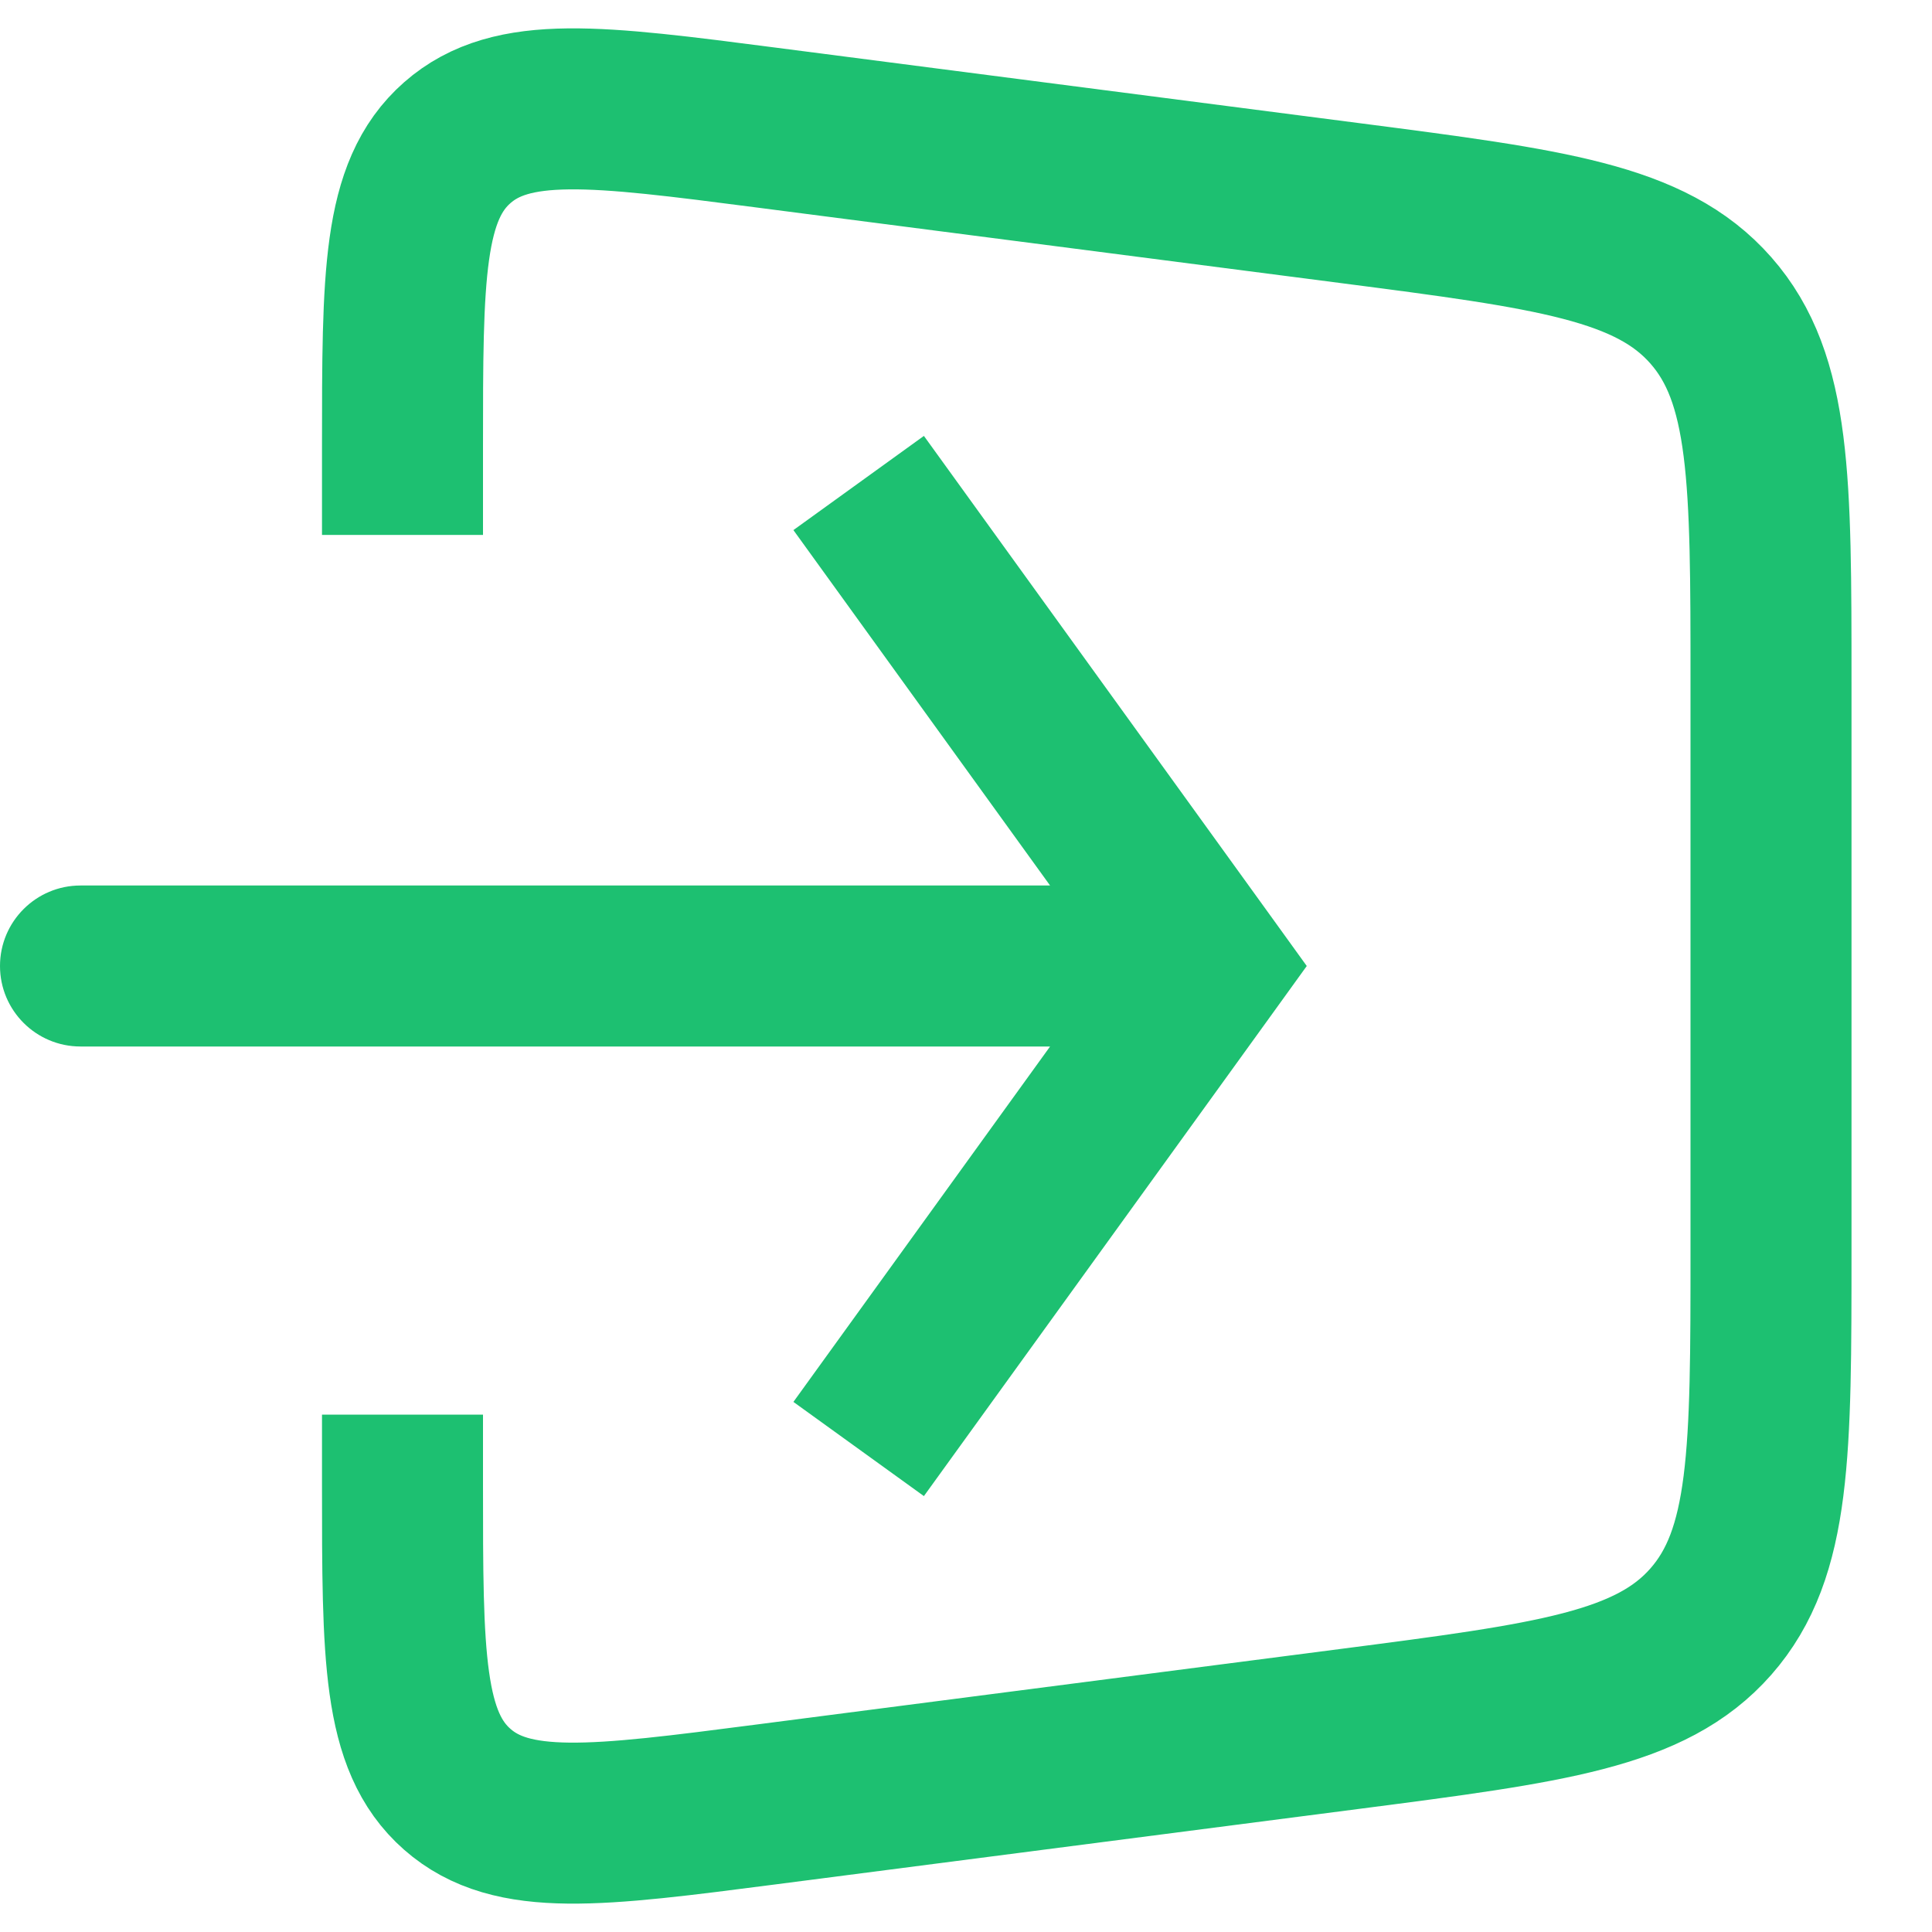
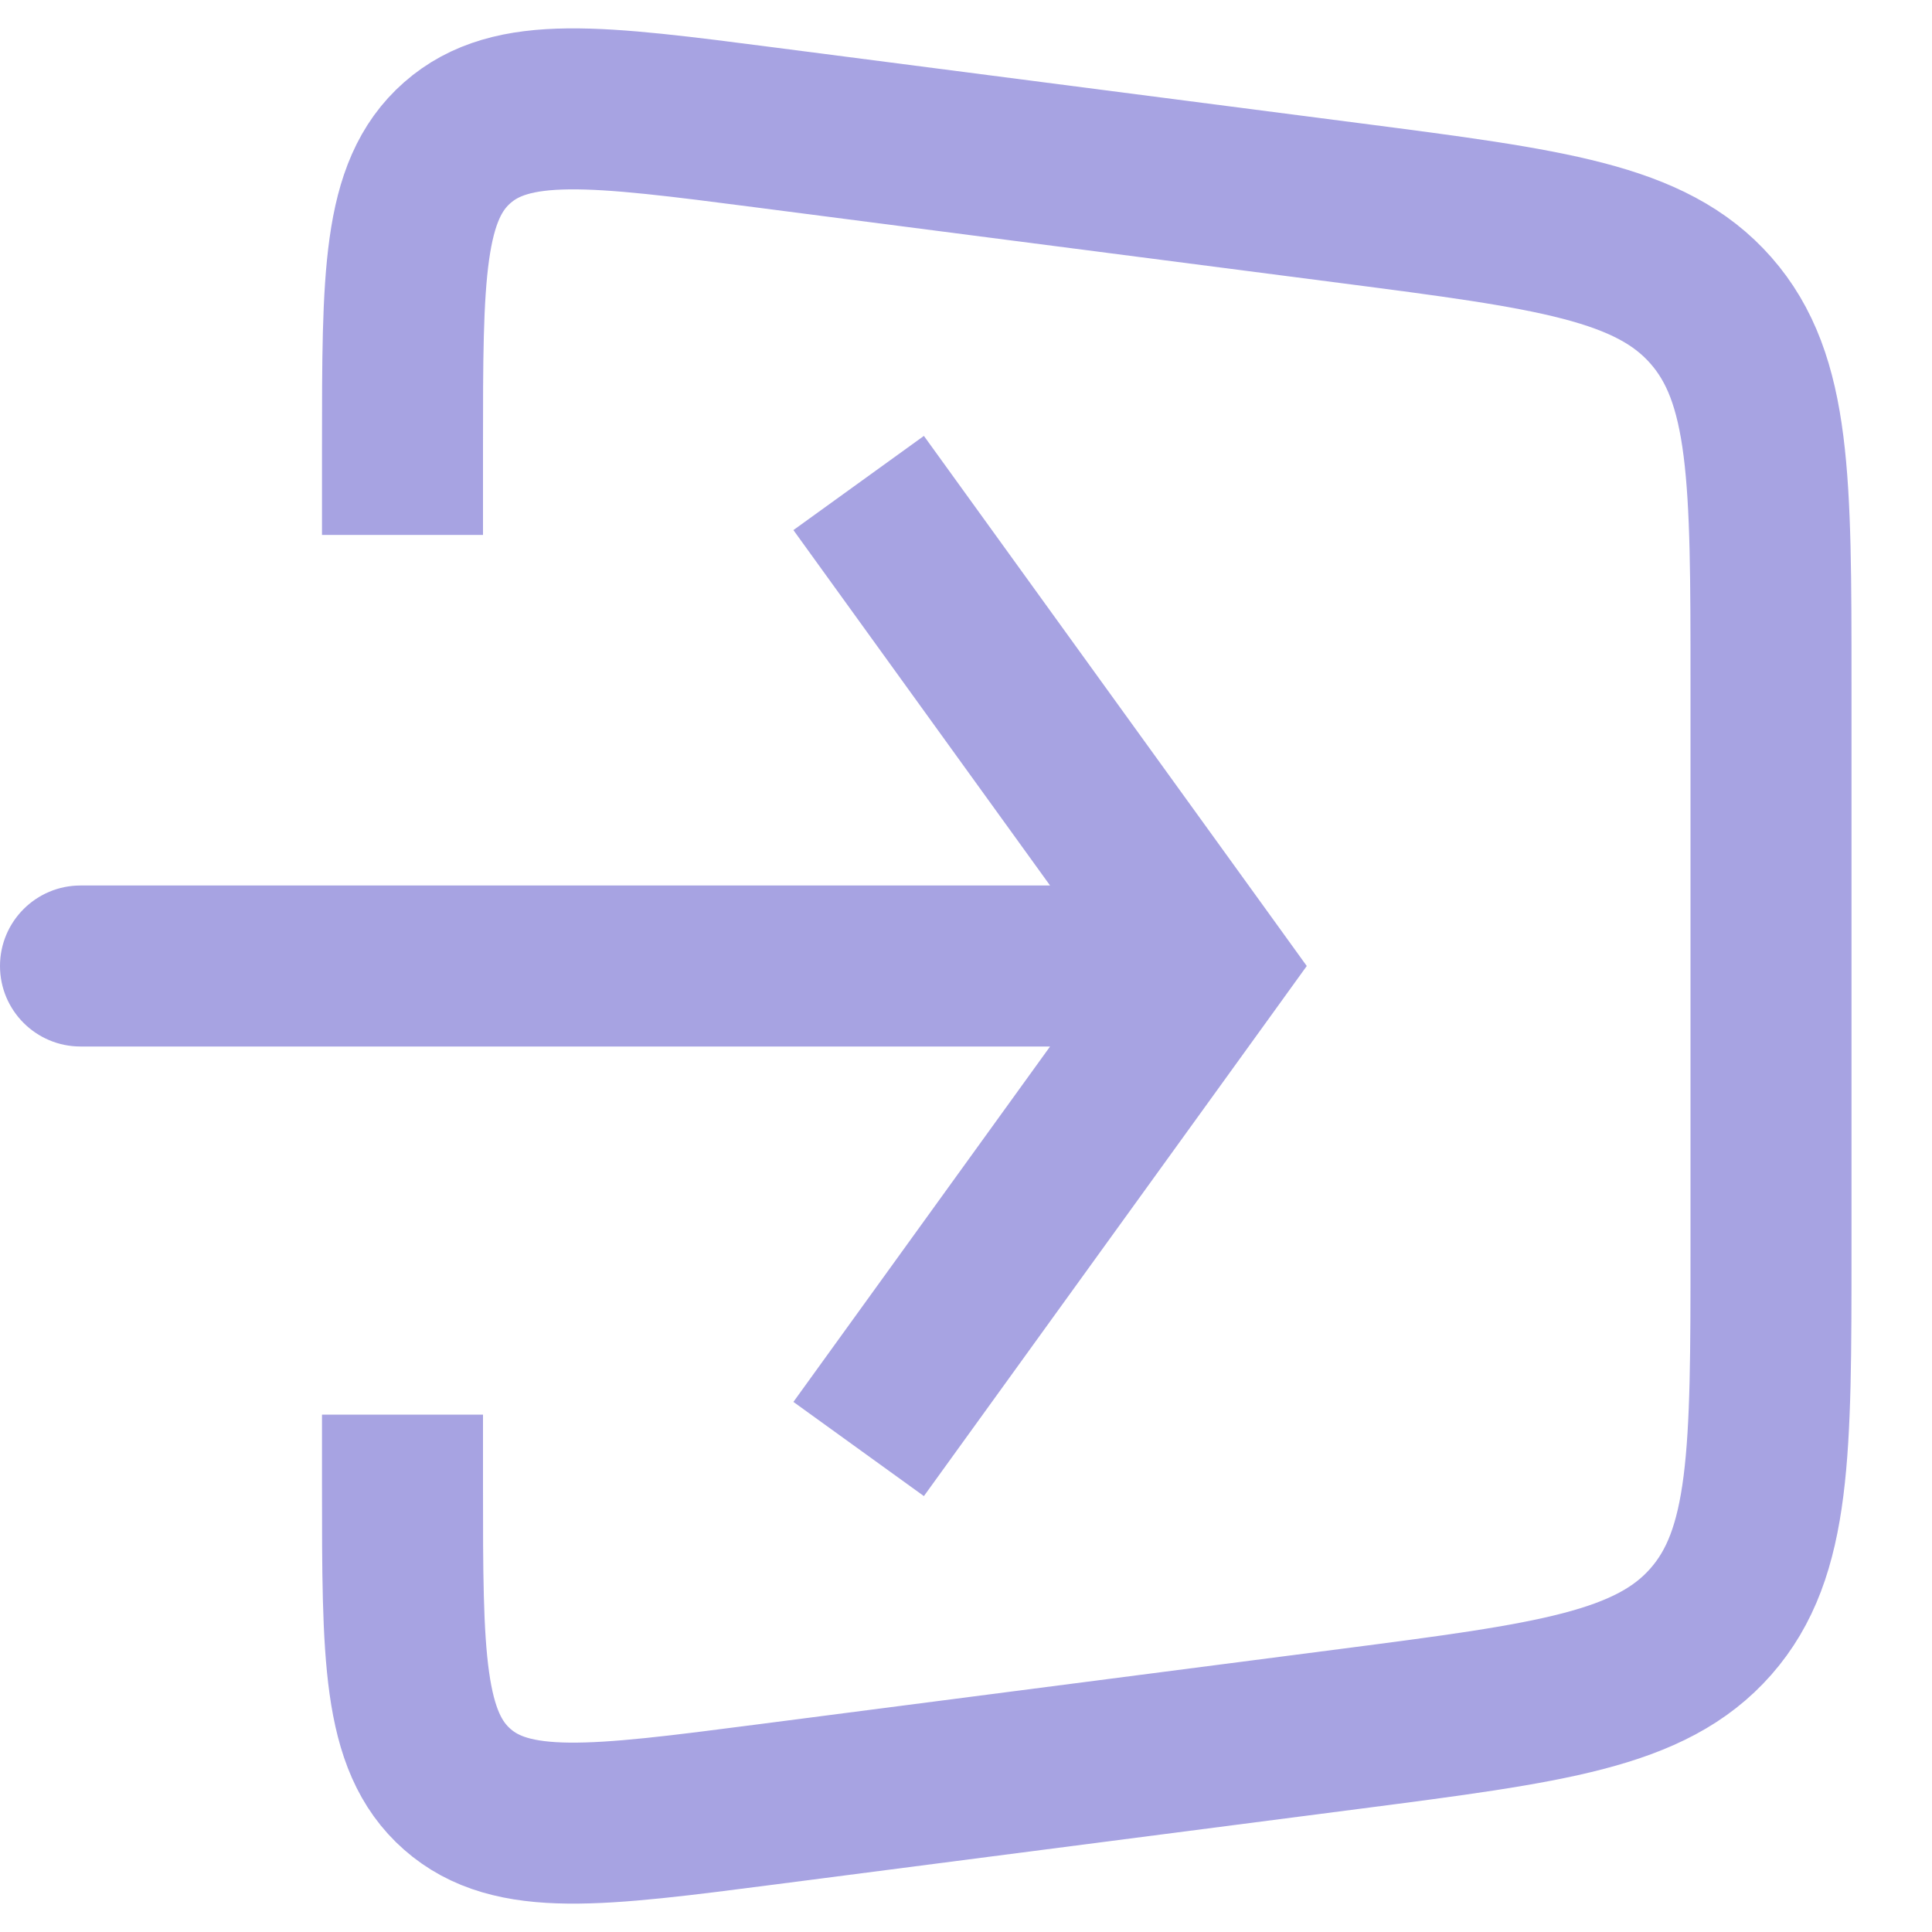
<svg xmlns="http://www.w3.org/2000/svg" width="24" height="24" viewBox="0 0 24 24" fill="none">
-   <path d="M5 6.645V5.551C5 3.431 5 2.371 5.68 1.773C6.359 1.176 7.411 1.312 9.513 1.584L16.77 2.523C19.261 2.846 20.507 3.007 21.253 3.856C22 4.706 22 5.962 22 8.474V15.526C22 18.038 22 19.294 21.253 20.144C20.507 20.993 19.261 21.154 16.77 21.477L9.513 22.416C7.411 22.688 6.359 22.824 5.68 22.227C5 21.629 5 20.569 5 18.449V17.573" stroke="#1DC071" stroke-width="2" />
-   <path d="M15 12L15.811 11.415L16.233 12L15.811 12.585L15 12ZM1 13C0.448 13 0 12.552 0 12C0 11.448 0.448 11 1 11V13ZM11.477 5.415L15.811 11.415L14.189 12.585L9.856 6.585L11.477 5.415ZM15.811 12.585L11.477 18.585L9.856 17.415L14.189 11.415L15.811 12.585ZM15 13H1V11H15V13Z" fill="#1DC071" />
+   <path d="M5 6.645V5.551C5 3.431 5 2.371 5.68 1.773C6.359 1.176 7.411 1.312 9.513 1.584L16.77 2.523C19.261 2.846 20.507 3.007 21.253 3.856C22 4.706 22 5.962 22 8.474V15.526C22 18.038 22 19.294 21.253 20.144C20.507 20.993 19.261 21.154 16.77 21.477L9.513 22.416C7.411 22.688 6.359 22.824 5.68 22.227C5 21.629 5 20.569 5 18.449V17.573" stroke="#A7A3E2" stroke-width="2" />
+   <path d="M15 12L15.811 11.415L16.233 12L15.811 12.585L15 12ZM1 13C0.448 13 0 12.552 0 12C0 11.448 0.448 11 1 11V13ZM11.477 5.415L15.811 11.415L14.189 12.585L9.856 6.585L11.477 5.415ZM15.811 12.585L11.477 18.585L9.856 17.415L14.189 11.415L15.811 12.585ZM15 13H1V11H15V13Z" fill="#A7A3E2" />
</svg>
